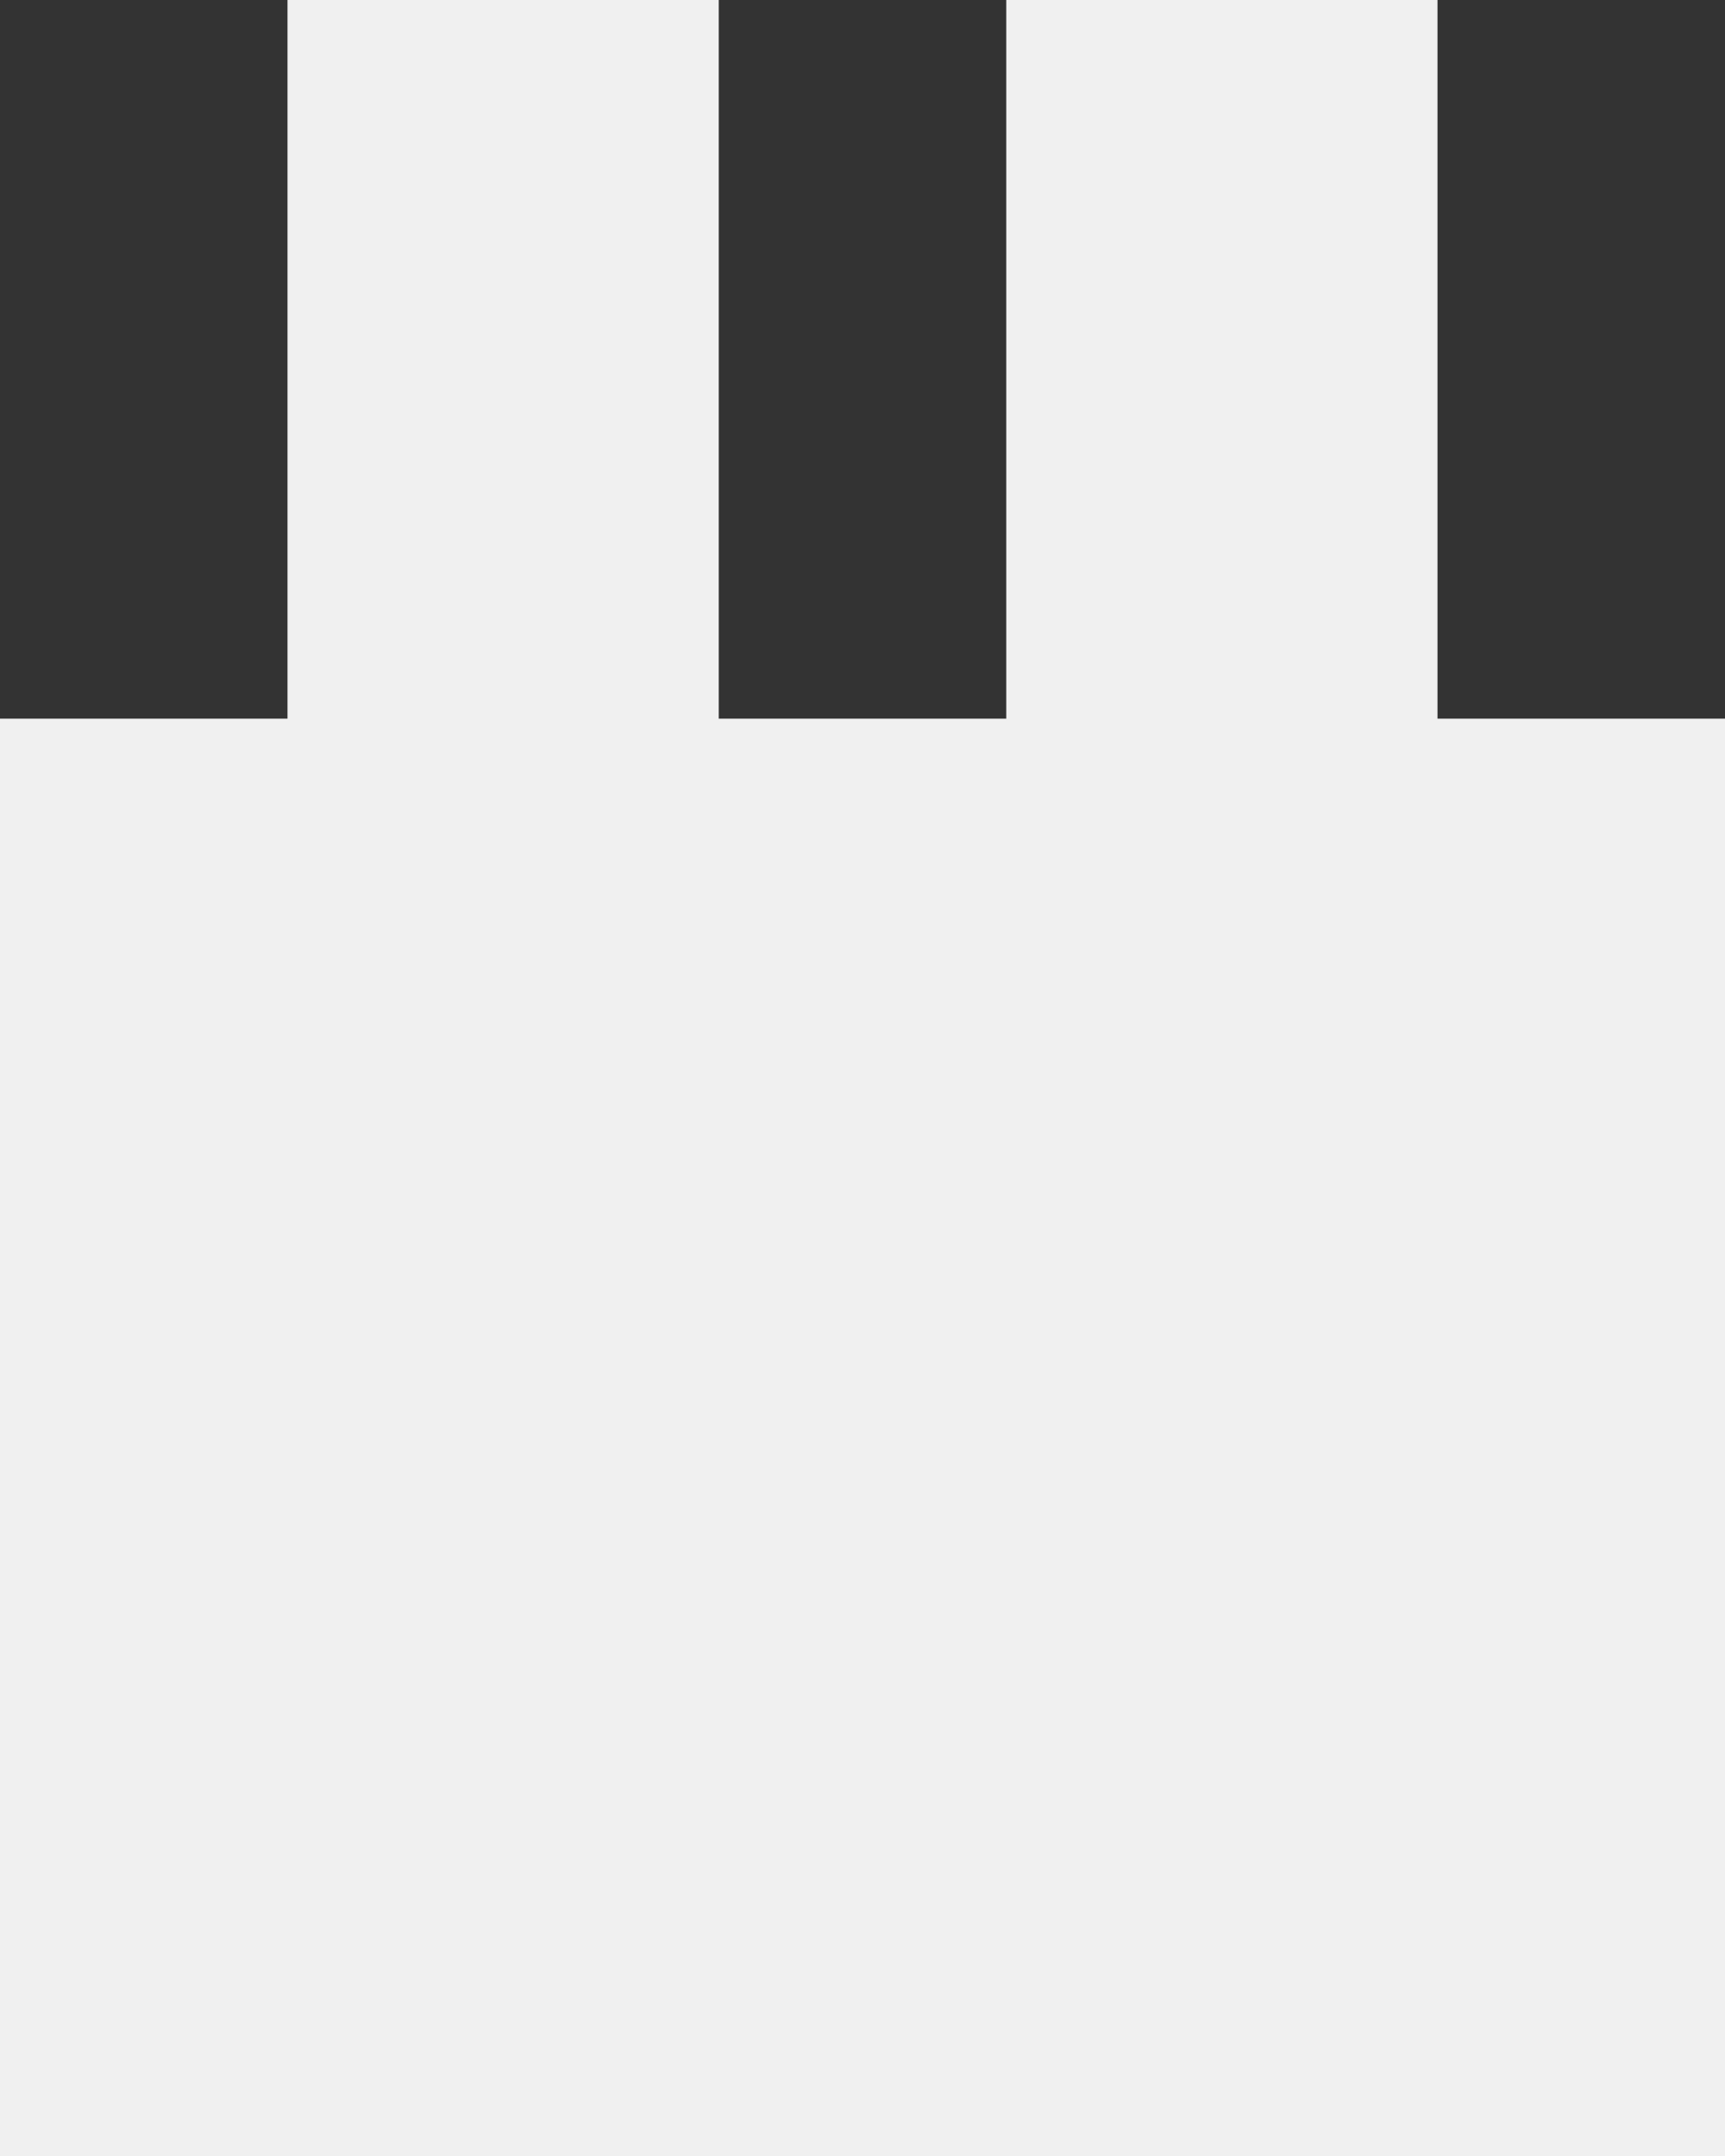
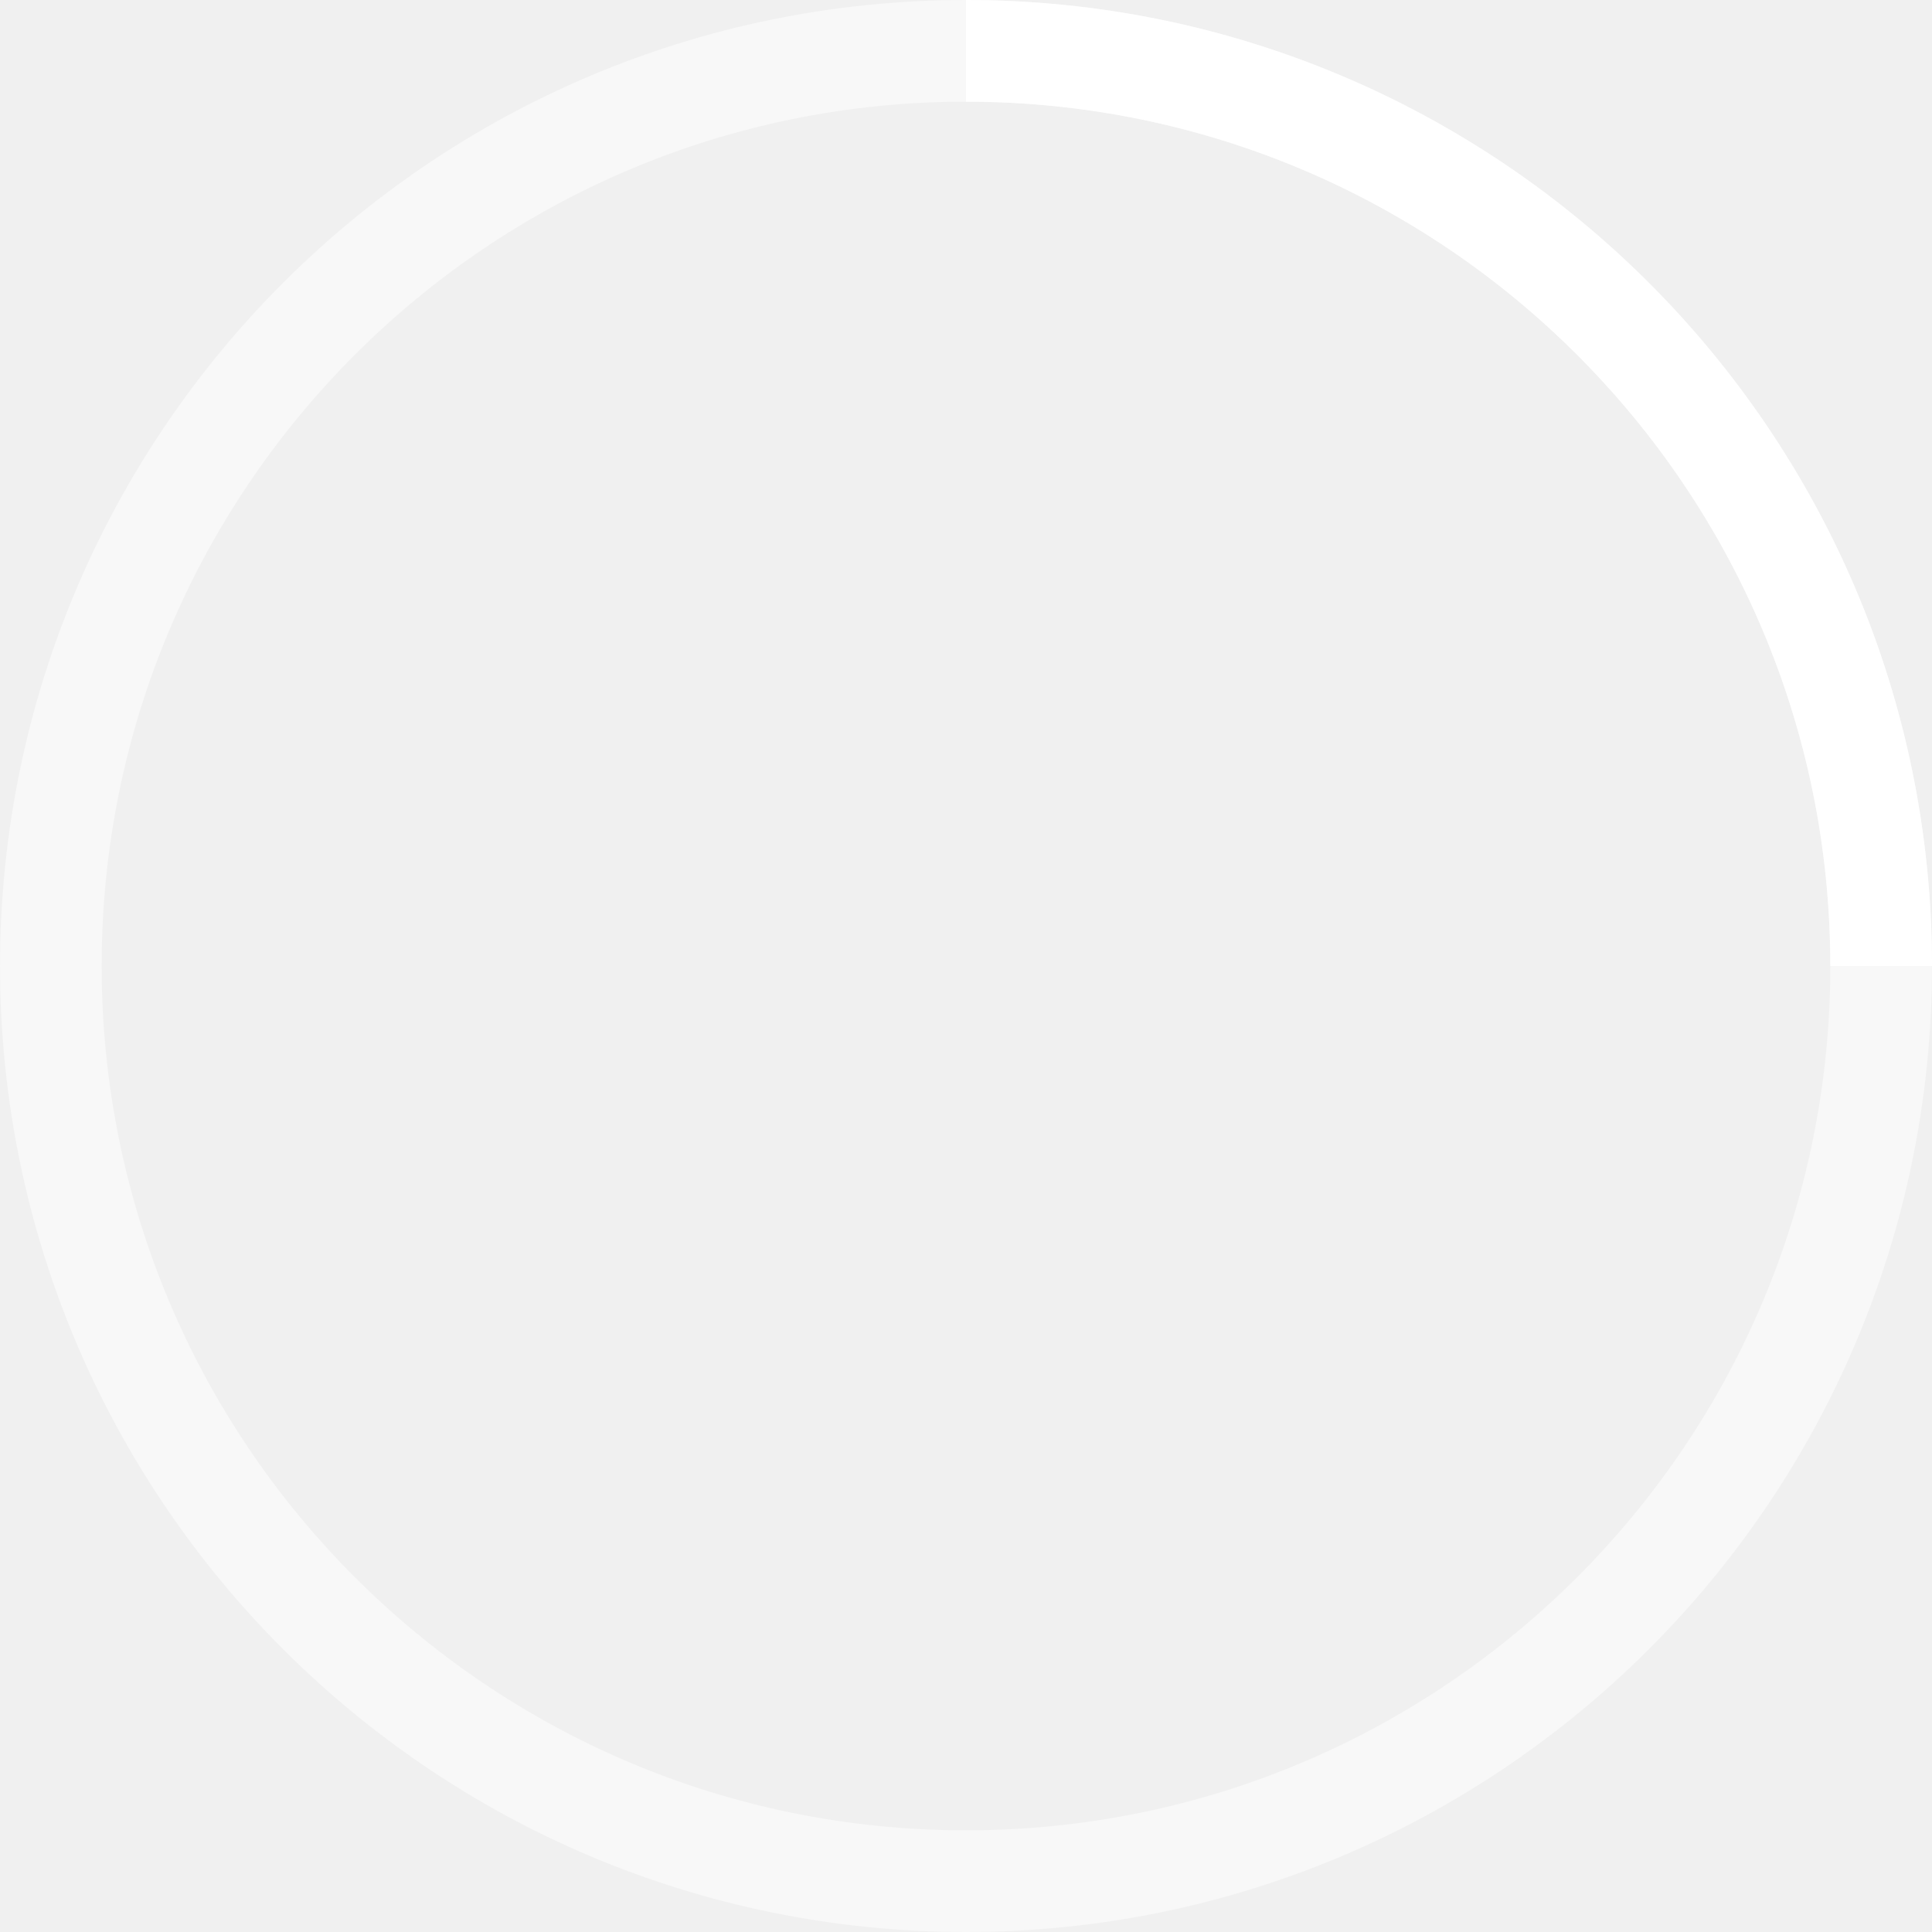
- <svg xmlns="http://www.w3.org/2000/svg" version="1.1" id="Layer_1" x="0px" y="0px" width="24px" height="30px" viewBox="0 0 24 30" style="enable-background:new 0 0 50 50;" xml:space="preserve">
-   <rect x="0" y="0" width="4" height="10" fill="#333">
-     <animateTransform attributeType="xml" attributeName="transform" type="translate" values="0 0; 0 20; 0 0" begin="0" dur="0.6s" repeatCount="indefinite" />
-   </rect>
-   <rect x="10" y="0" width="4" height="10" fill="#333">
-     <animateTransform attributeType="xml" attributeName="transform" type="translate" values="0 0; 0 20; 0 0" begin="0.2s" dur="0.6s" repeatCount="indefinite" />
-   </rect>
-   <rect x="20" y="0" width="4" height="10" fill="#333">
-     <animateTransform attributeType="xml" attributeName="transform" type="translate" values="0 0; 0 20; 0 0" begin="0.4s" dur="0.6s" repeatCount="indefinite" />
-   </rect>
+ <svg xmlns="http://www.w3.org/2000/svg" width="38" height="38" viewBox="0 0 38 38" stroke="#fff">
+   <g fill="none" fill-rule="evenodd">
+     <g transform="translate(1 1)" stroke-width="2">
+       <circle stroke-opacity=".5" cx="18" cy="18" r="18" />
+       <path d="M36 18c0-9.94-8.06-18-18-18">
+         <animateTransform attributeName="transform" type="rotate" from="0 18 18" to="360 18 18" dur="1s" repeatCount="indefinite" />
+       </path>
+     </g>
+   </g>
</svg>
